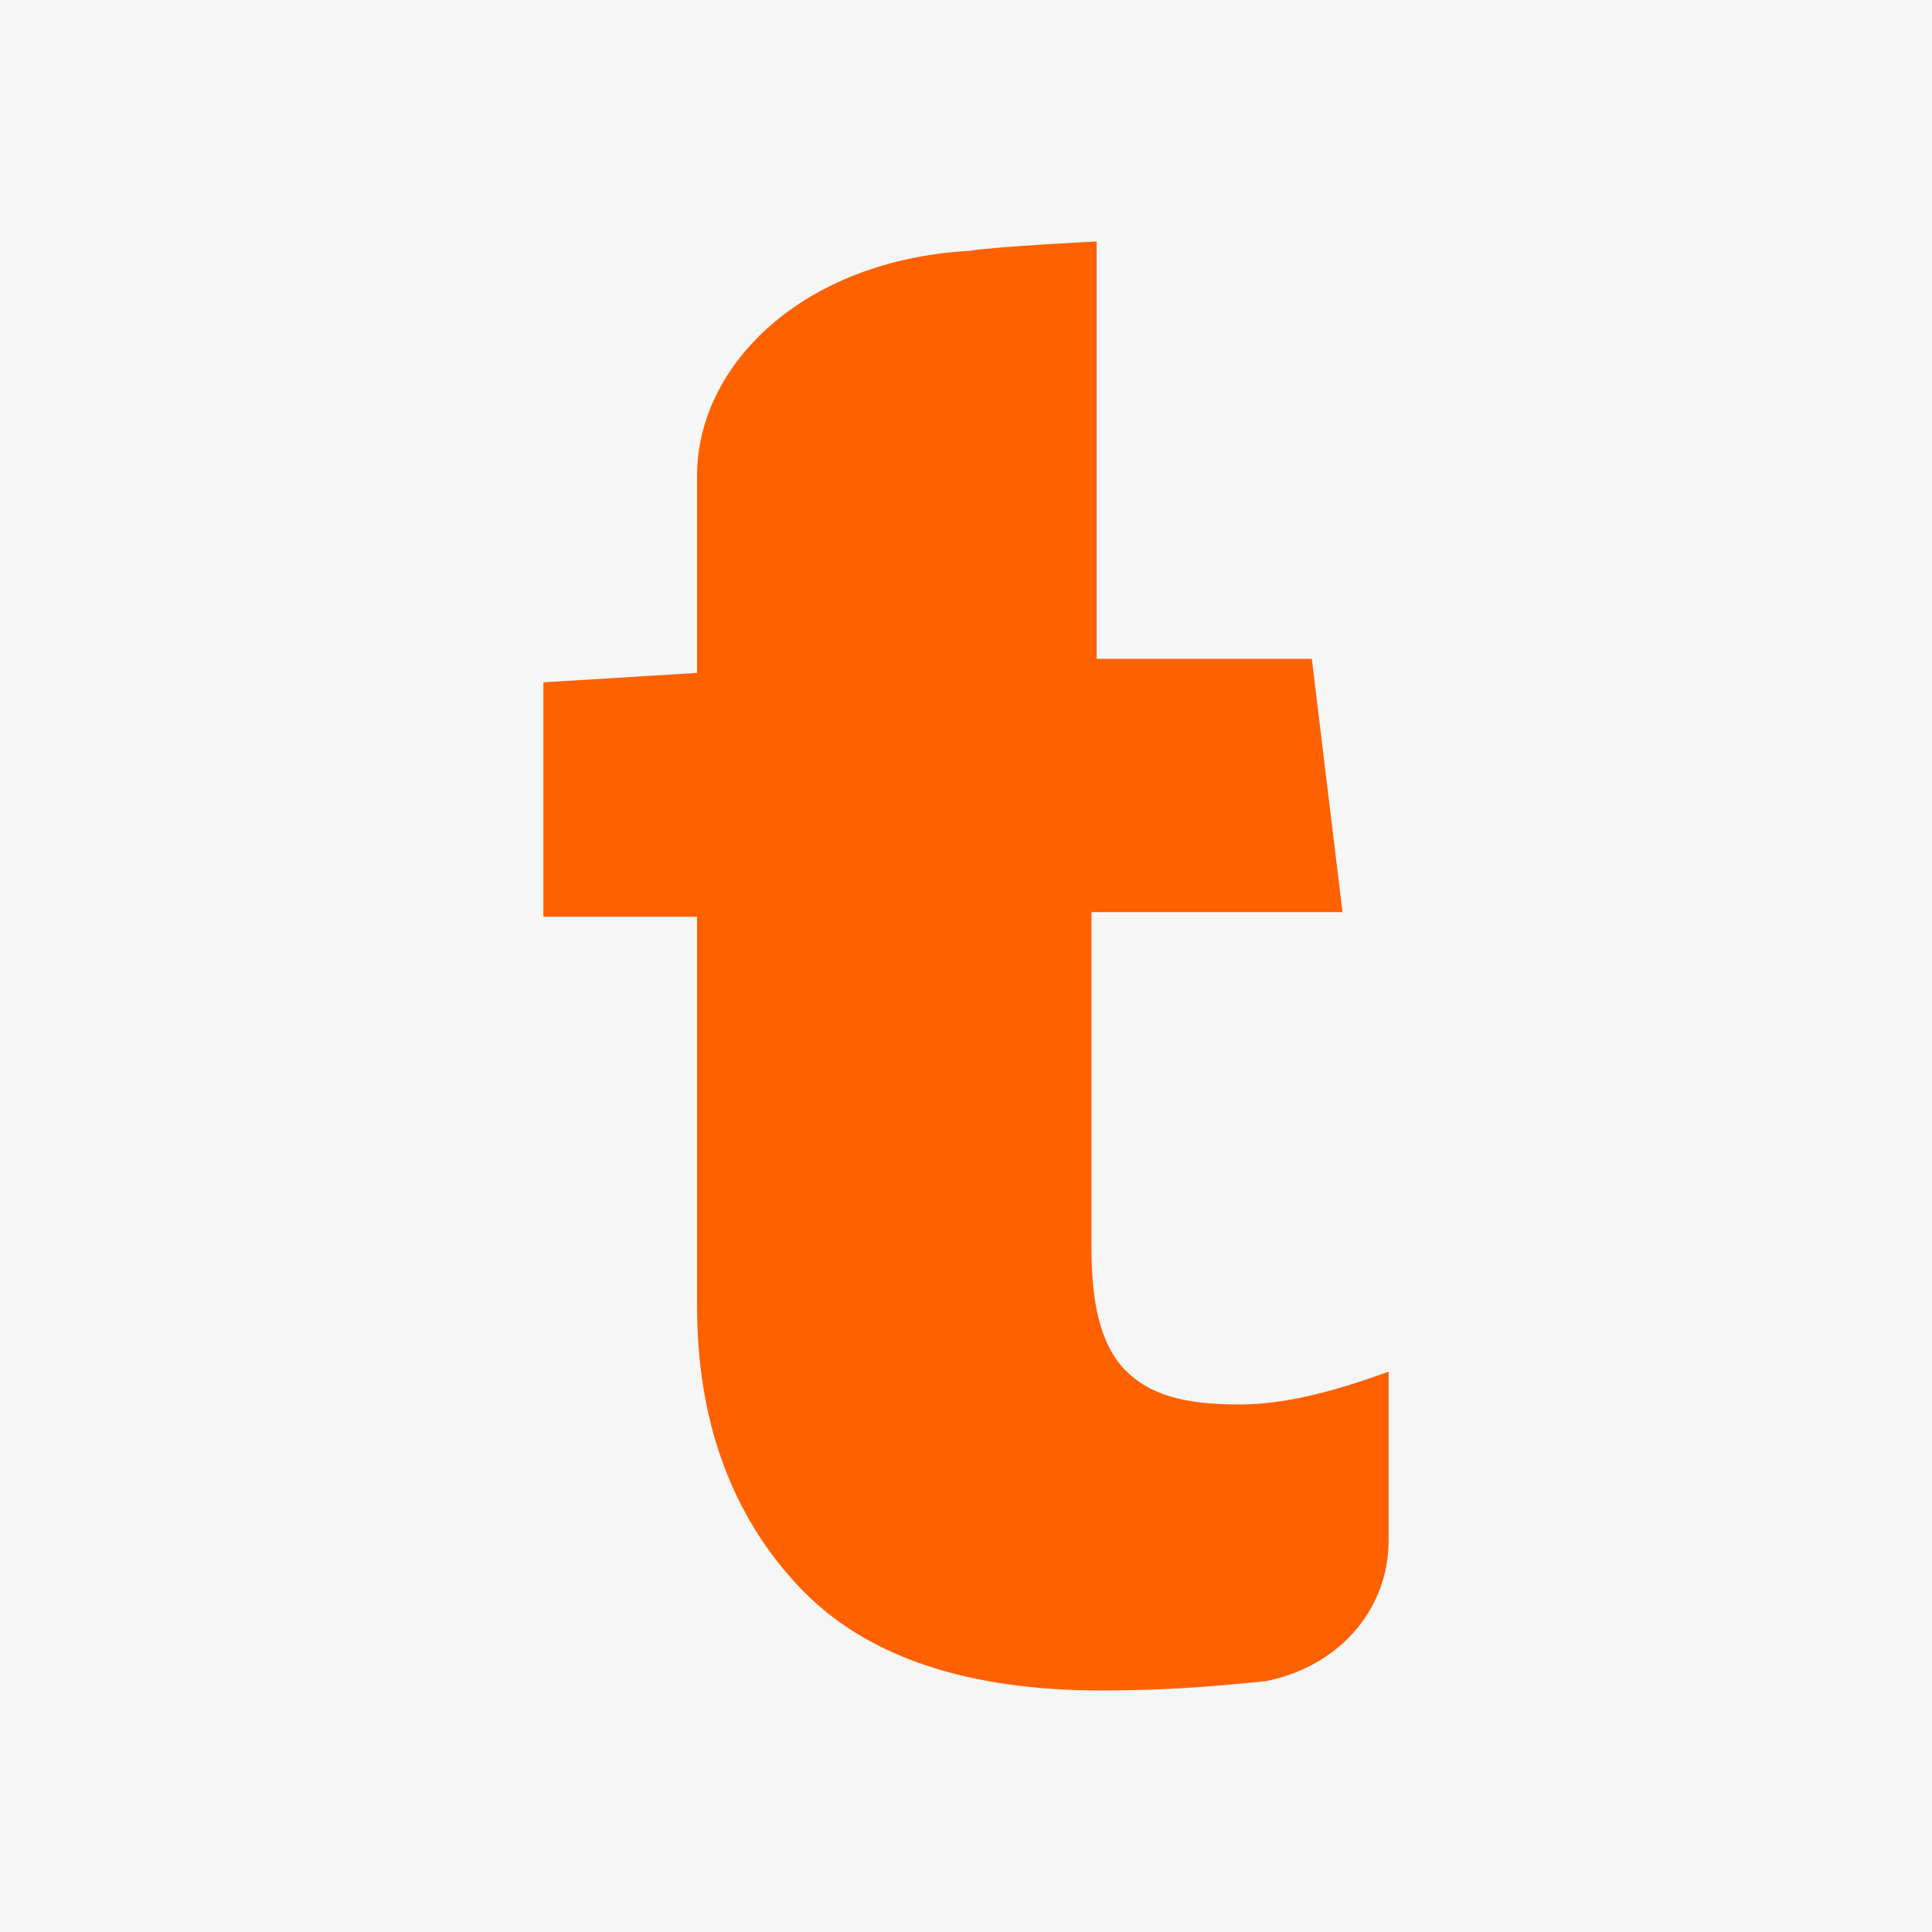
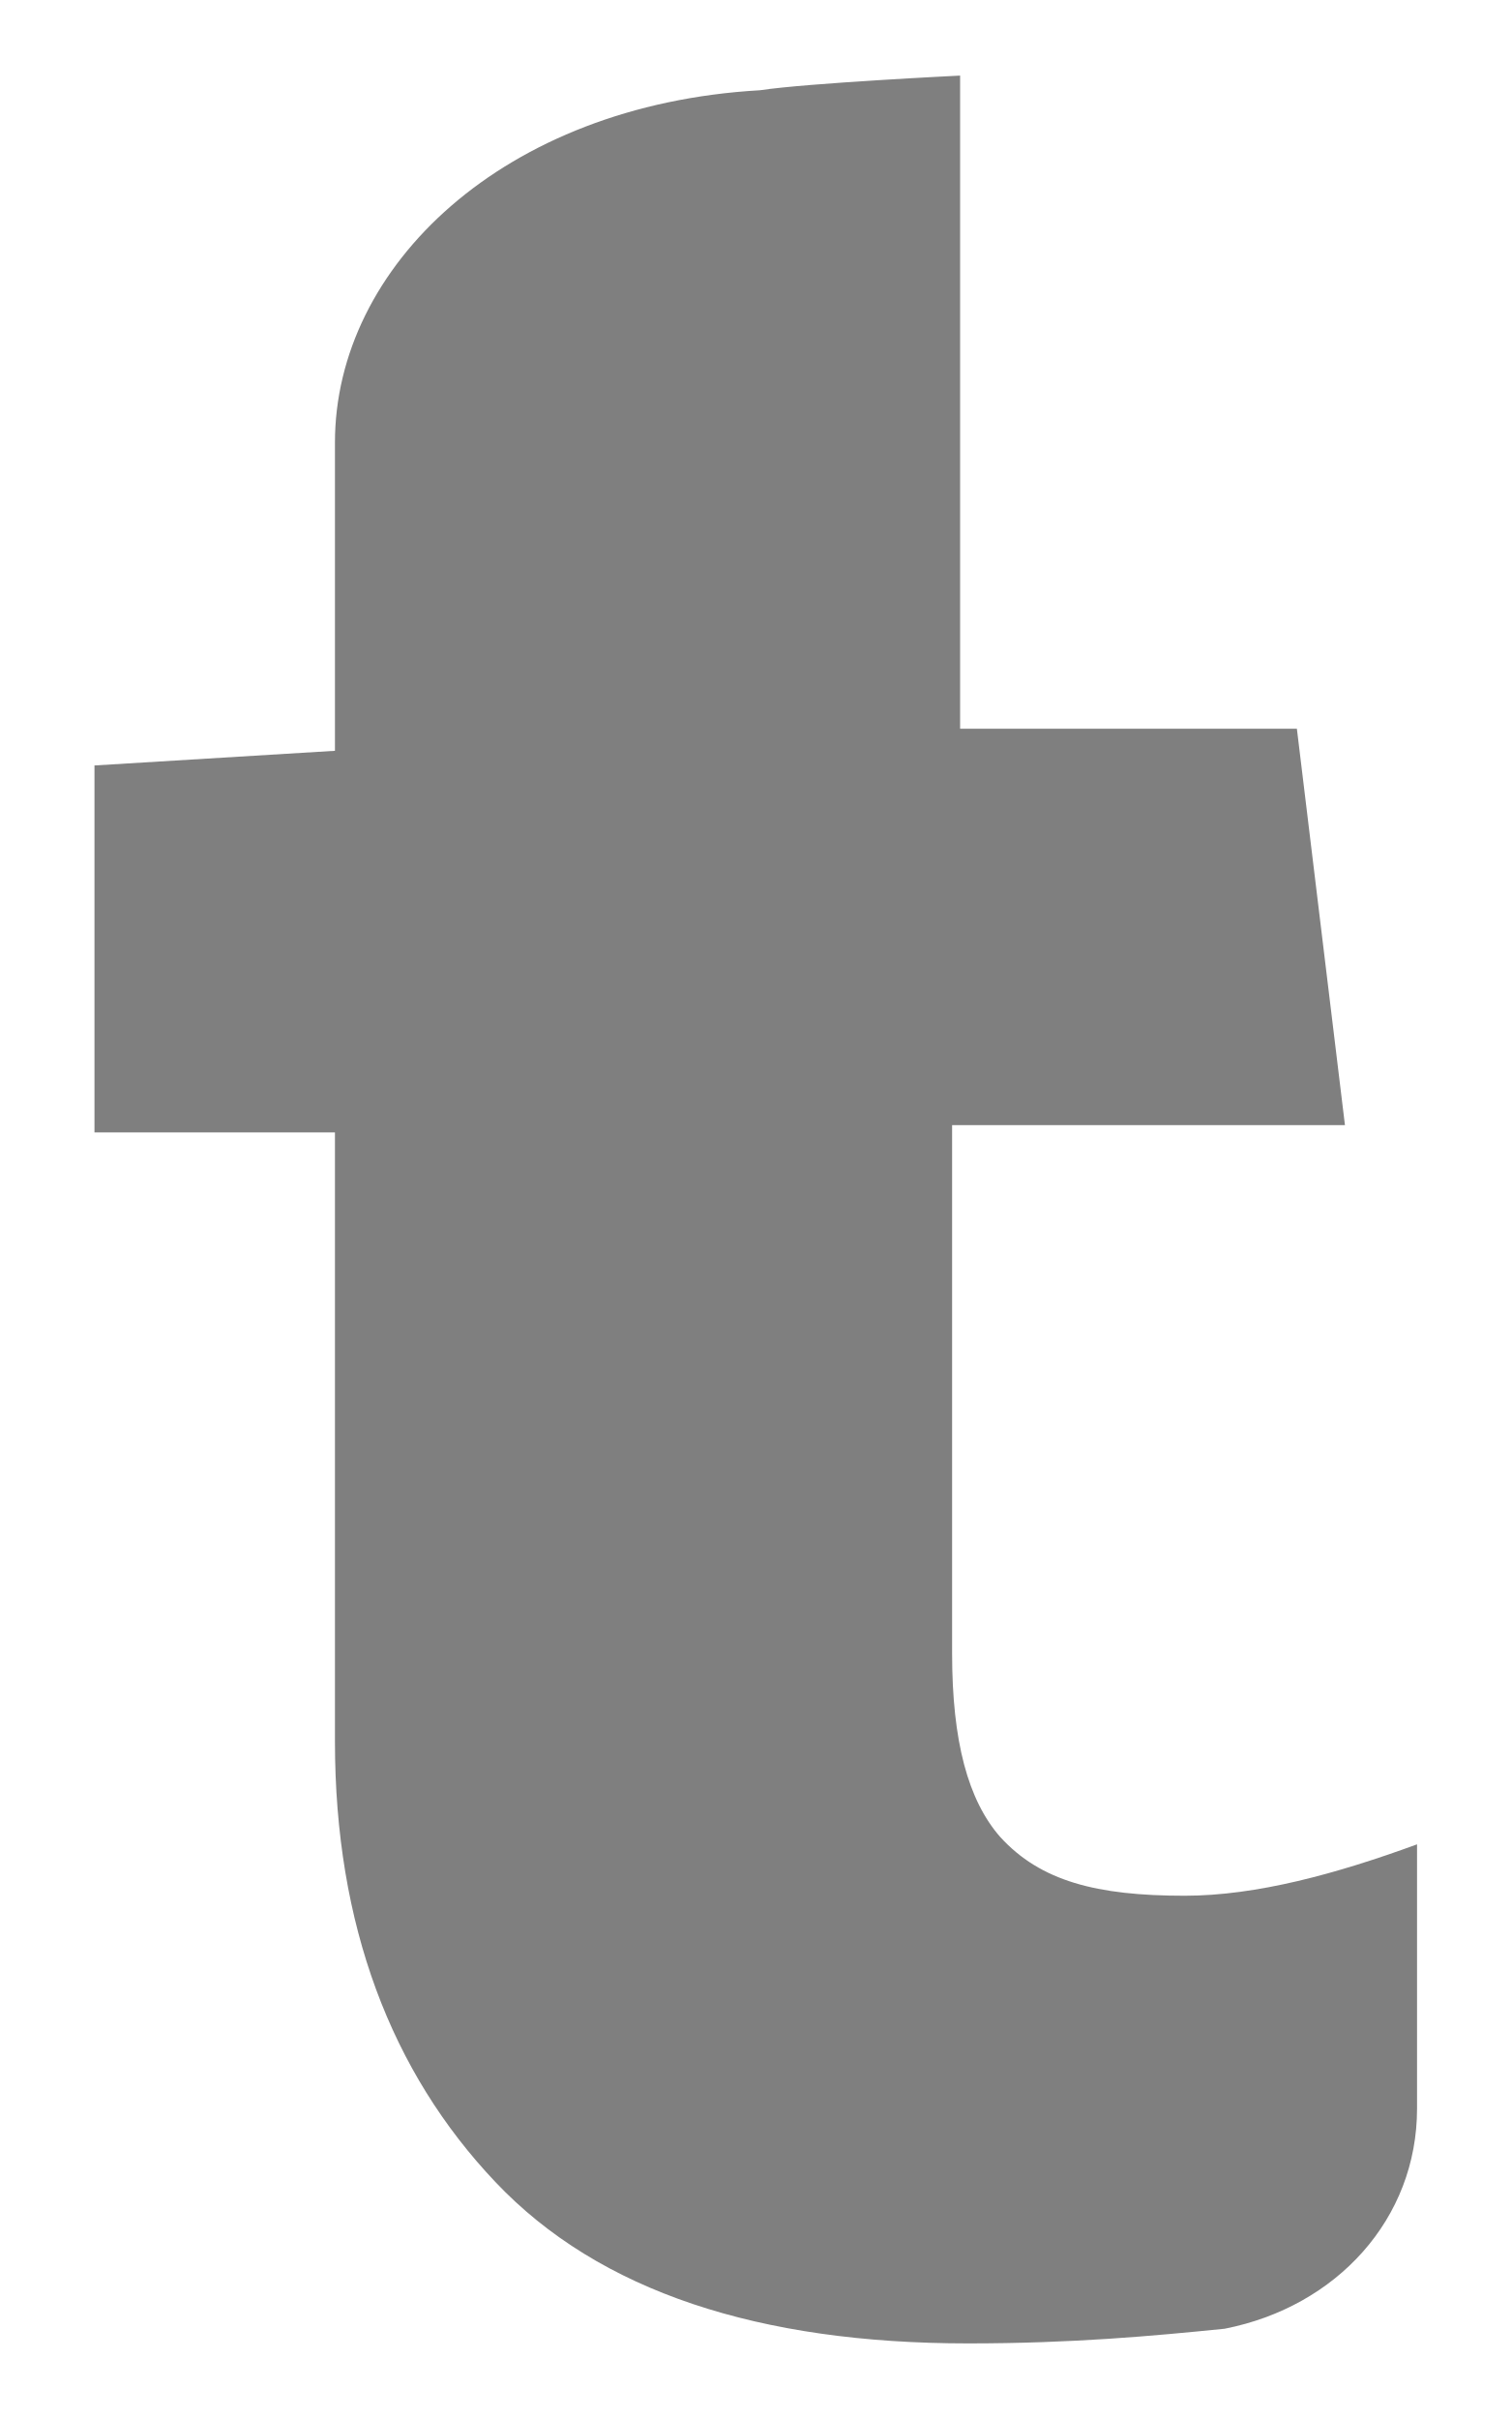
- <svg xmlns="http://www.w3.org/2000/svg" width="24" height="24" viewBox="0 0 24 24" fill="none">
-   <rect width="24" height="24" fill="#F6F6F6" />
-   <path fill-rule="evenodd" clip-rule="evenodd" d="M15.405 17.447C14.704 17.447 14.259 17.33 13.941 16.981C13.686 16.689 13.559 16.223 13.559 15.524V11.33H16.677L16.296 8.184H13.623V5.33V3C13.623 3 12.414 3.058 12.032 3.117C9.995 3.233 8.659 4.515 8.659 5.913V8.359L6.75 8.476V11.388H8.659V16.223C8.659 17.68 9.105 18.845 9.932 19.718C10.759 20.592 12.032 21 13.686 21C14.514 21 15.15 20.942 15.723 20.884C16.614 20.709 17.25 20.01 17.25 19.136V17.039C16.614 17.272 15.977 17.447 15.405 17.447Z" fill="#FF6100" />
+ <svg xmlns="http://www.w3.org/2000/svg" width="10" height="16" viewBox="0 0 10 16" fill="none">
+   <path fill-rule="evenodd" clip-rule="evenodd" d="M7.837 12.539C7.254 12.539 6.883 12.442 6.617 12.15C6.405 11.908 6.299 11.519 6.299 10.937V7.442H8.898L8.58 4.82H6.352V2.442V0.5C6.352 0.5 5.345 0.549 5.027 0.597C3.33 0.694 2.216 1.762 2.216 2.927V4.966L0.625 5.063V7.49H2.216V11.519C2.216 12.733 2.587 13.704 3.277 14.432C3.966 15.16 5.027 15.5 6.405 15.5C7.095 15.5 7.625 15.451 8.102 15.403C8.845 15.257 9.375 14.675 9.375 13.947V12.199C8.845 12.393 8.314 12.539 7.837 12.539Z" fill="black" fill-opacity="0.5" />
</svg>
